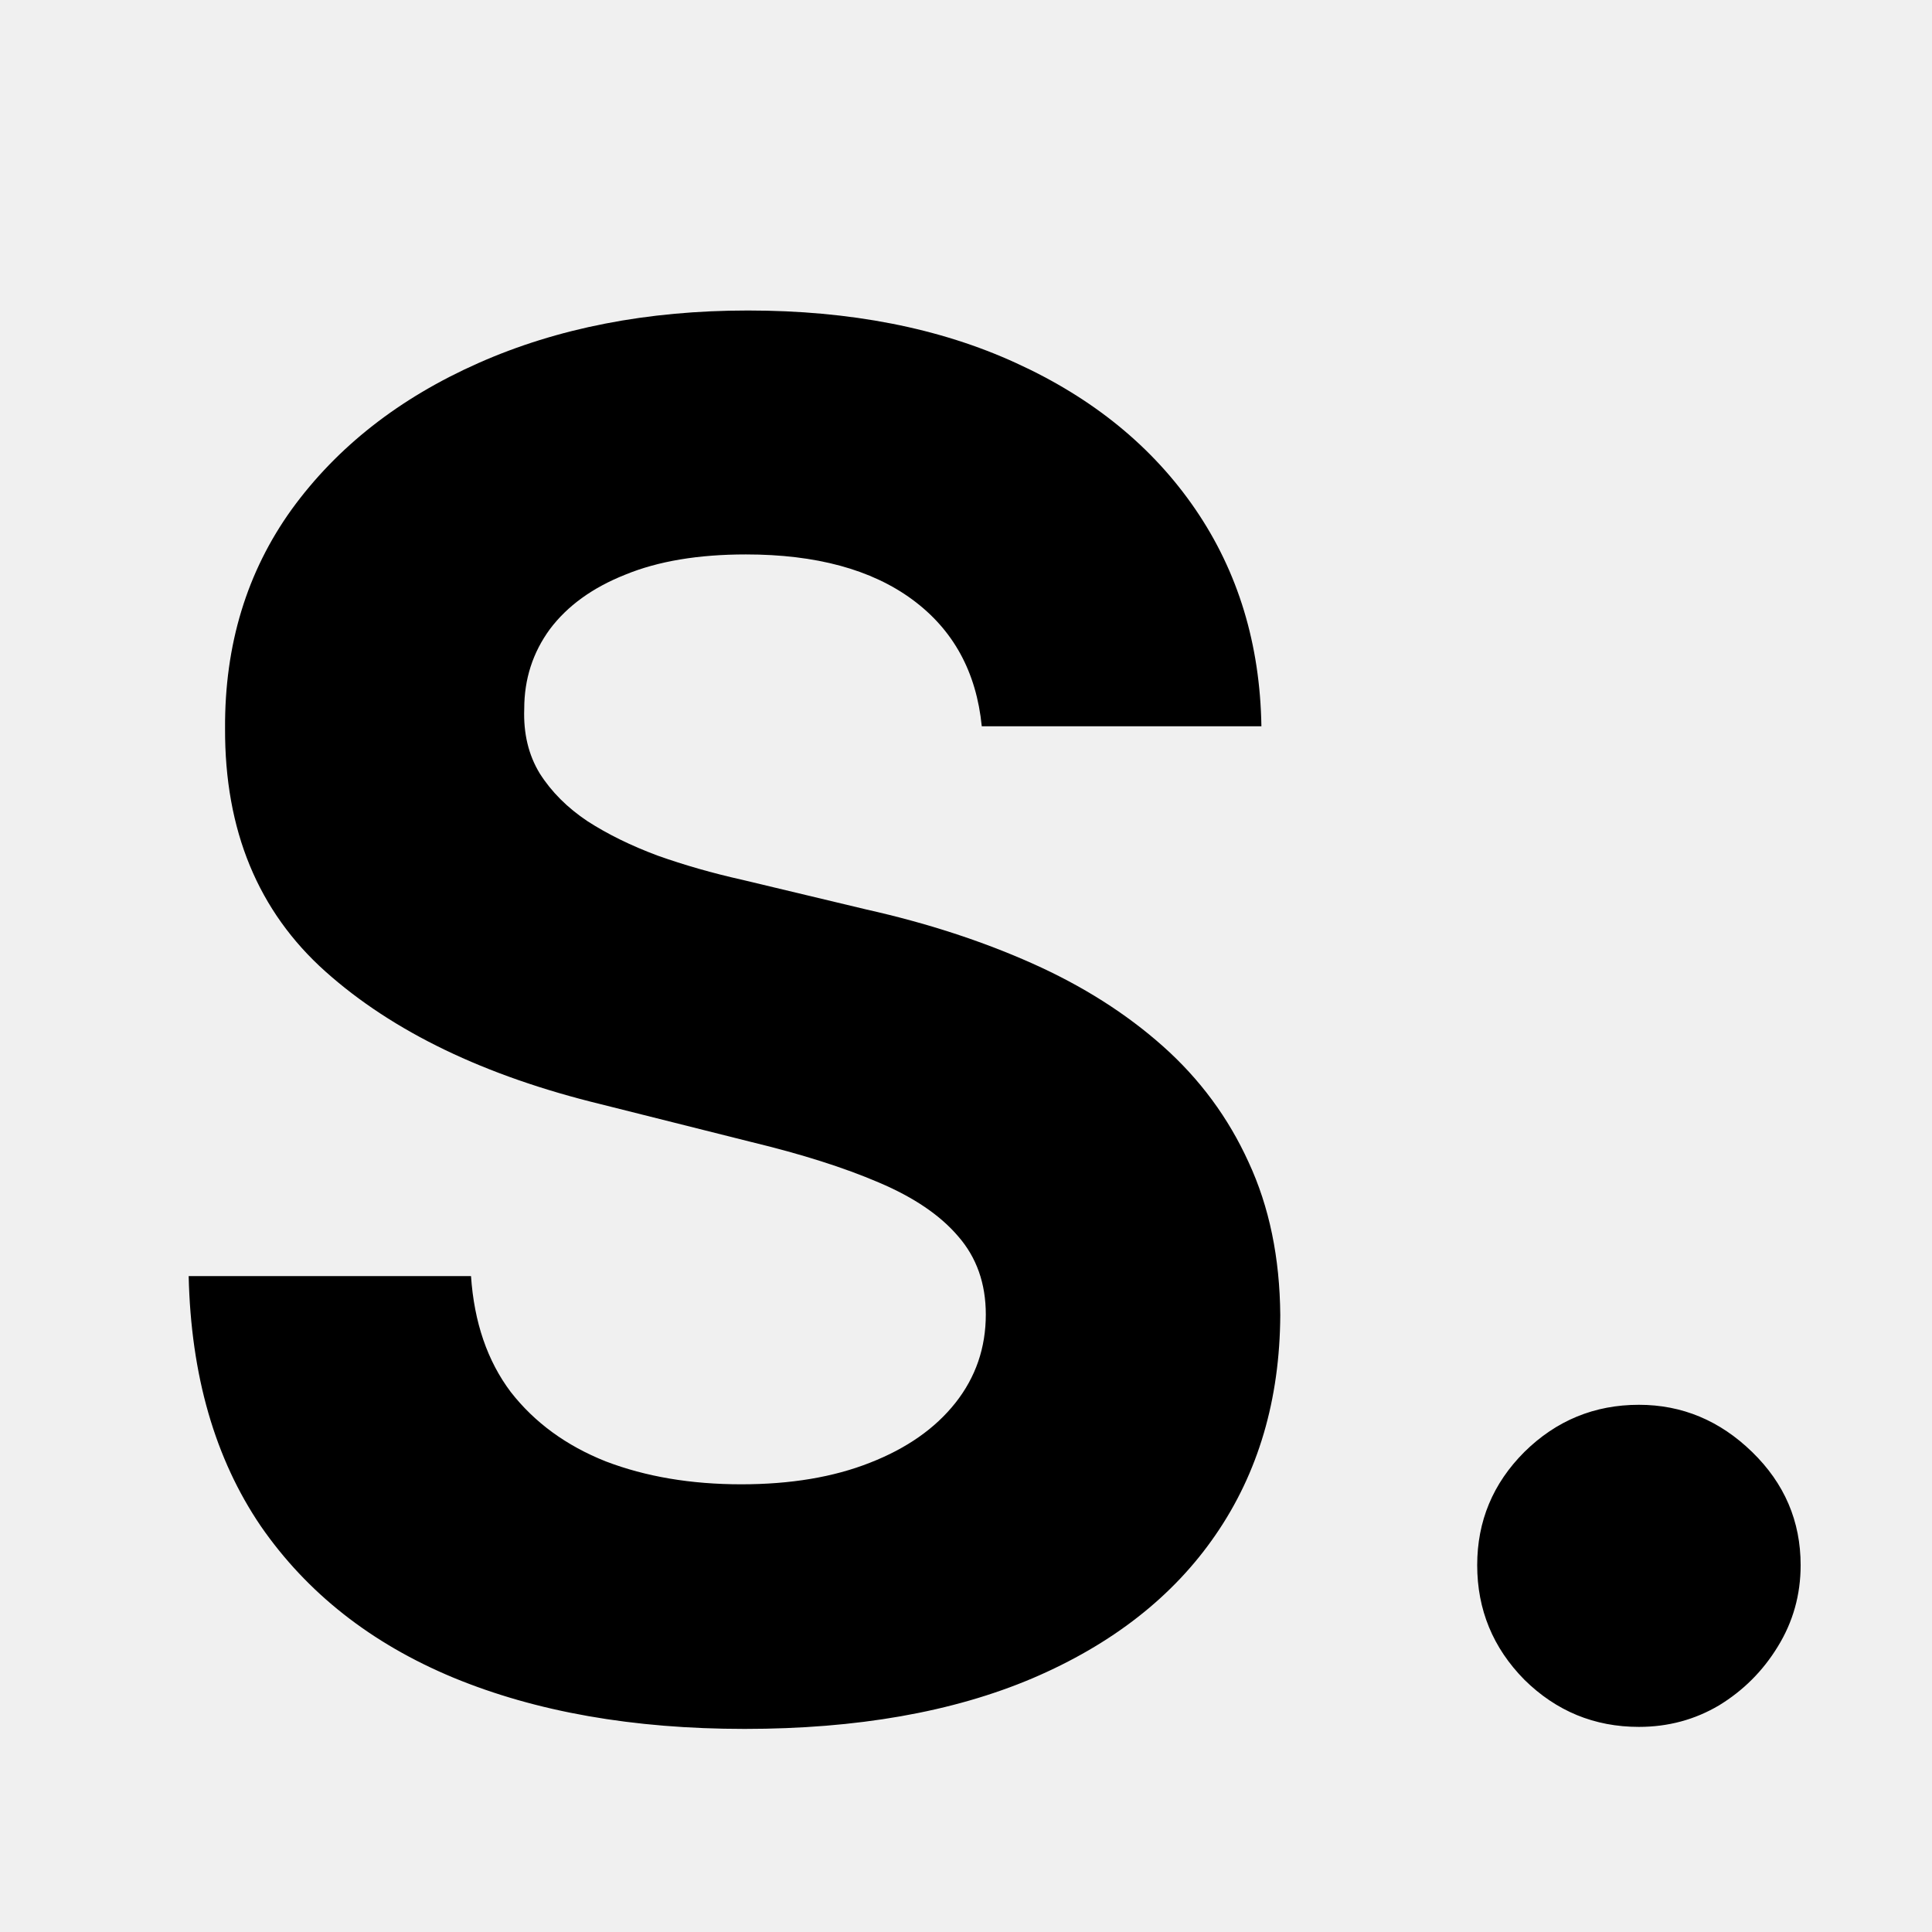
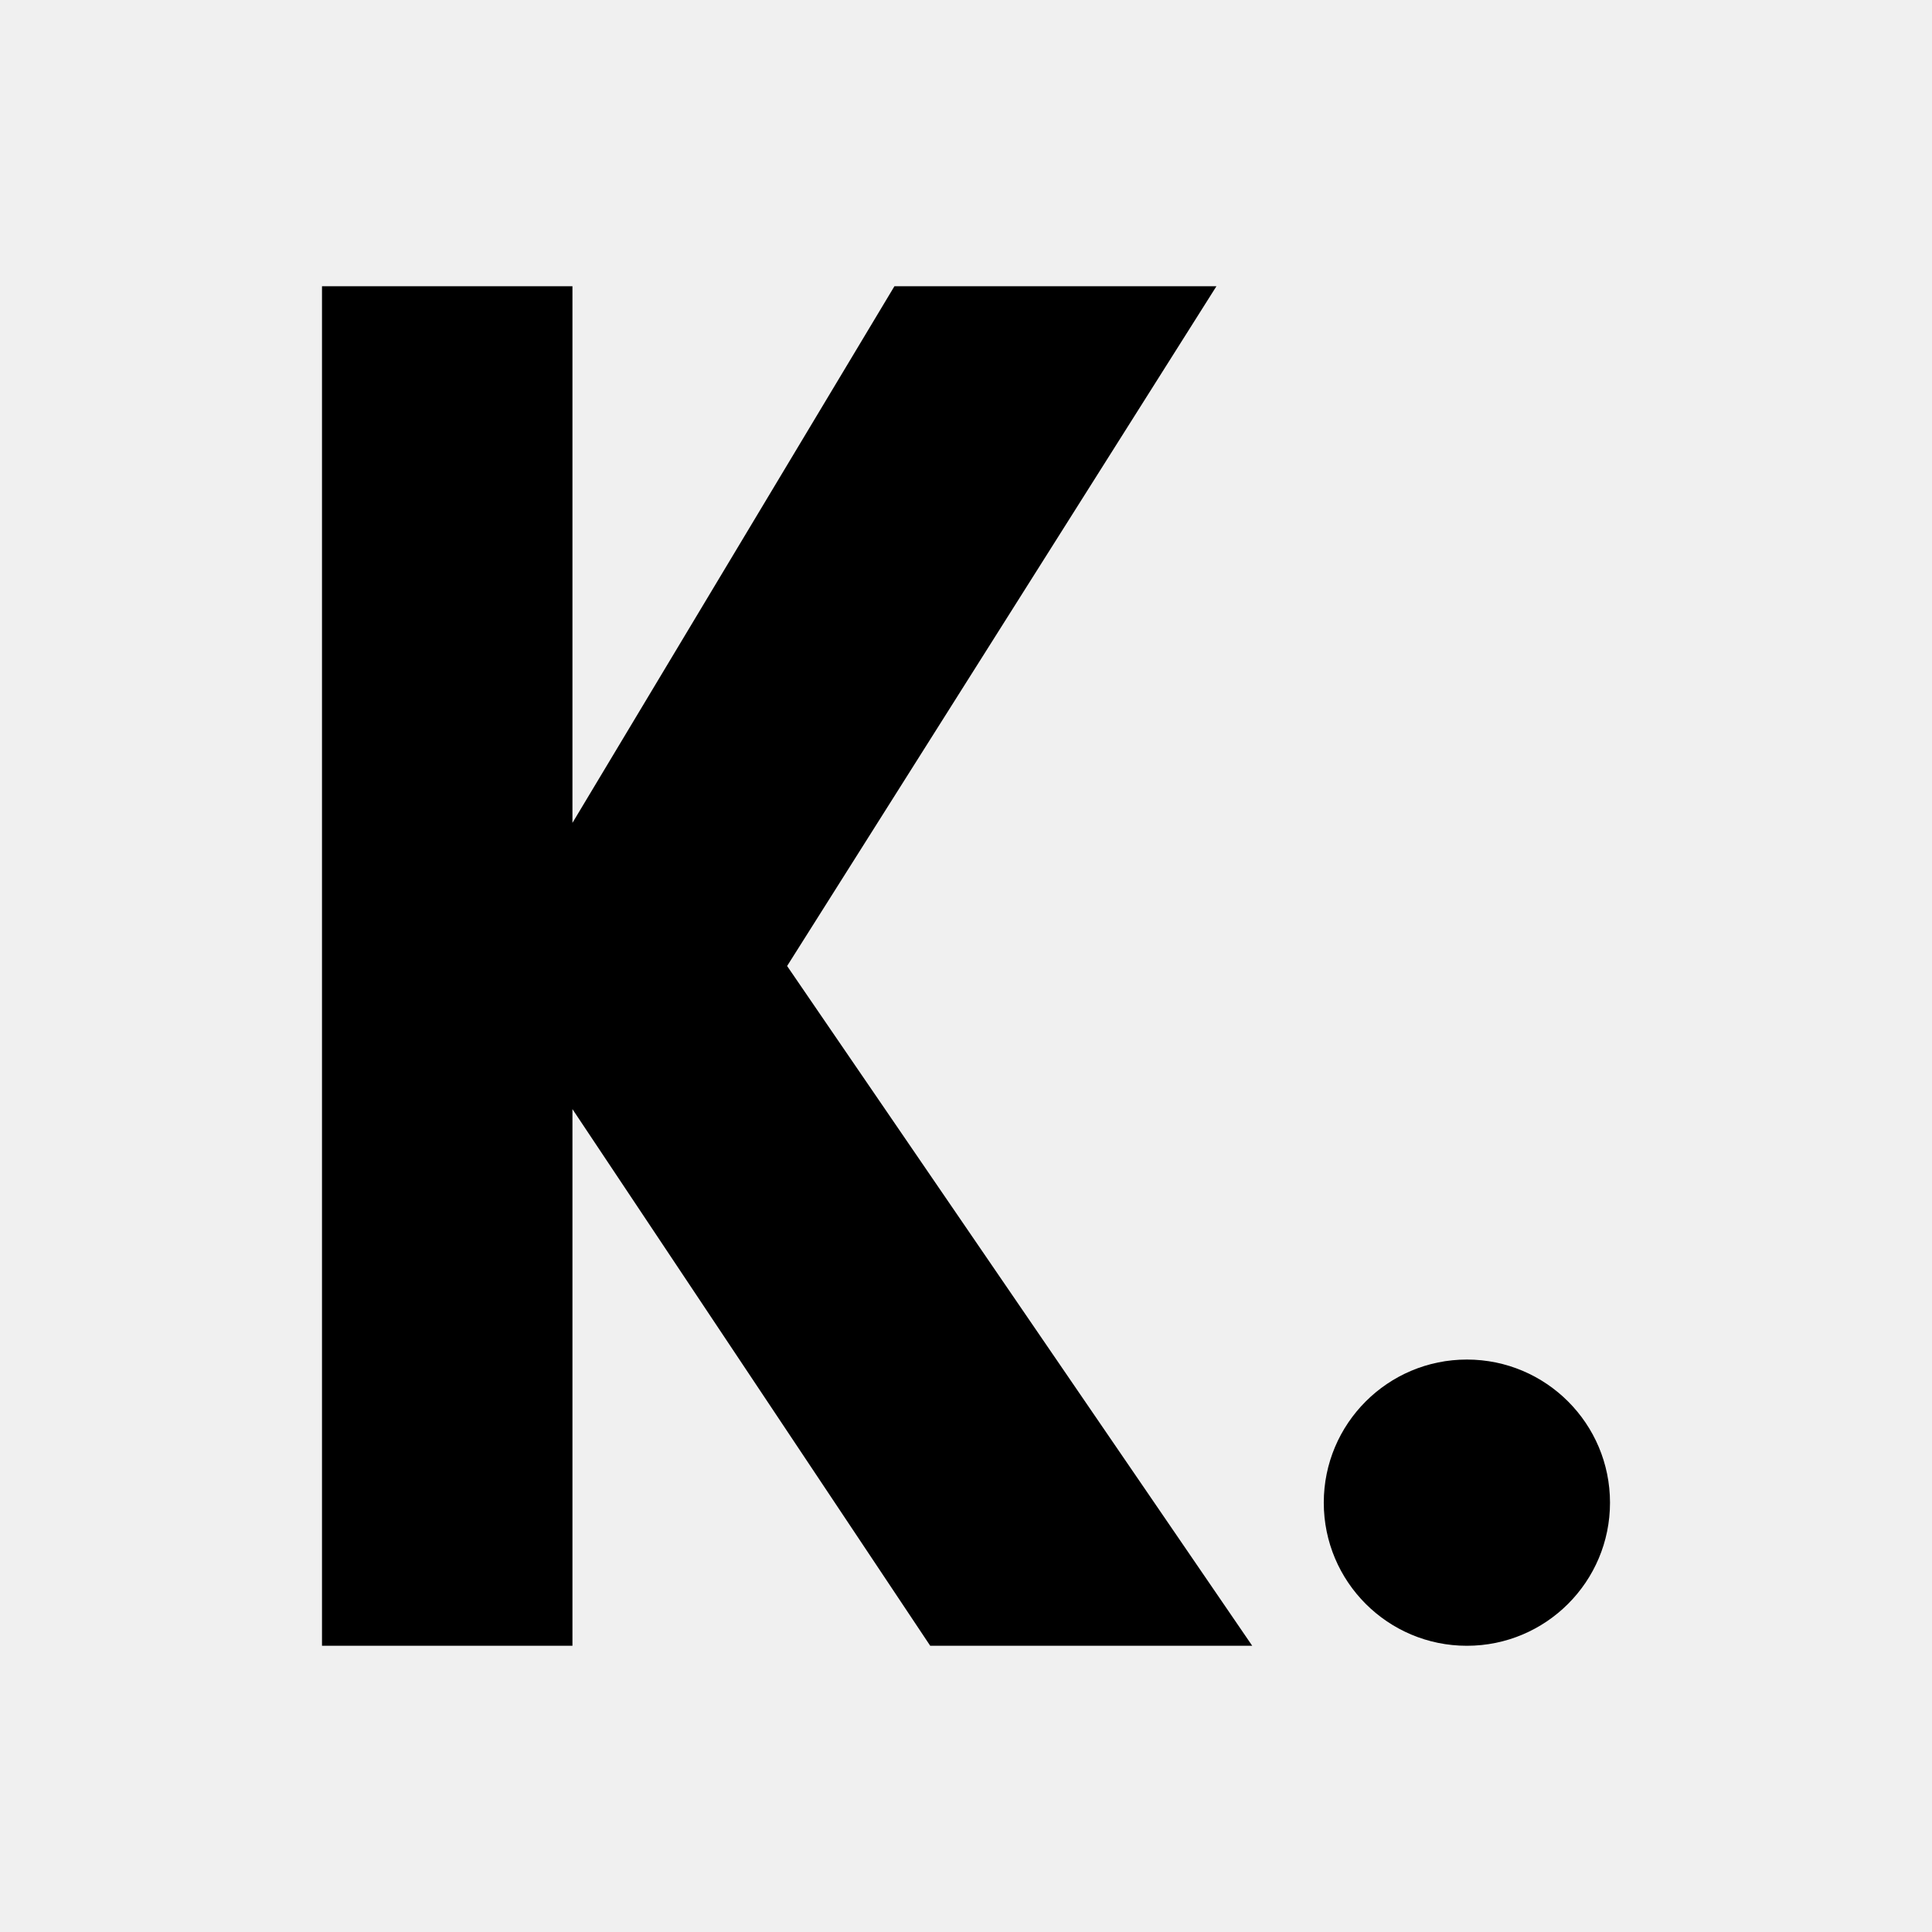
- <svg xmlns="http://www.w3.org/2000/svg" width="1024" height="1024" fill="none">
-   <path class="dynamic" d="M520.357 384.929C517.5 356.119 505.238 333.738 483.571 317.786C461.905 301.833 432.5 293.857 395.357 293.857C370.119 293.857 348.81 297.429 331.429 304.571C314.048 311.476 300.714 321.119 291.429 333.5C282.381 345.881 277.857 359.929 277.857 375.643C277.381 388.738 280.119 400.167 286.071 409.929C292.262 419.69 300.714 428.143 311.429 435.286C322.143 442.19 334.524 448.262 348.571 453.5C362.619 458.5 377.619 462.786 393.571 466.357L459.286 482.071C491.19 489.214 520.476 498.738 547.143 510.643C573.81 522.548 596.905 537.19 616.429 554.571C635.952 571.952 651.071 592.429 661.786 616C672.738 639.571 678.333 666.595 678.571 697.071C678.333 741.833 666.905 780.643 644.286 813.5C621.905 846.119 589.524 871.476 547.143 889.571C505 907.429 454.167 916.357 394.643 916.357C335.595 916.357 284.167 907.31 240.357 889.214C196.786 871.119 162.738 844.333 138.214 808.857C113.929 773.143 101.19 728.976 100 676.357H249.643C251.31 700.881 258.333 721.357 270.714 737.786C283.333 753.976 300.119 766.238 321.071 774.571C342.262 782.667 366.19 786.714 392.857 786.714C419.048 786.714 441.786 782.905 461.071 775.286C480.595 767.667 495.714 757.071 506.429 743.5C517.143 729.929 522.5 714.333 522.5 696.714C522.5 680.286 517.619 666.476 507.857 655.286C498.333 644.095 484.286 634.571 465.714 626.714C447.381 618.857 424.881 611.714 398.214 605.286L318.571 585.286C256.905 570.286 208.214 546.833 172.5 514.929C136.786 483.024 119.048 440.048 119.286 386C119.048 341.714 130.833 303.024 154.643 269.929C178.69 236.833 211.667 211 253.571 192.429C295.476 173.857 343.095 164.571 396.429 164.571C450.714 164.571 498.095 173.857 538.571 192.429C579.286 211 610.952 236.833 633.571 269.929C656.19 303.024 667.857 341.357 668.571 384.929H520.357ZM868.661 915.286C845.089 915.286 824.851 906.952 807.946 890.286C791.28 873.381 782.946 853.143 782.946 829.571C782.946 806.238 791.28 786.238 807.946 769.571C824.851 752.905 845.089 744.571 868.661 744.571C891.518 744.571 911.518 752.905 928.661 769.571C945.804 786.238 954.375 806.238 954.375 829.571C954.375 845.286 950.327 859.69 942.232 872.786C934.375 885.643 924.018 896 911.161 903.857C898.304 911.476 884.137 915.286 868.661 915.286Z" />
+ <svg xmlns="http://www.w3.org/2000/svg" width="1024" height="1024" viewBox="0 0 1080 1080" fill="none">
+   <path class="dynamic" d="M180 160 L180 920 L320 920 L320 620 L520 920 L700 920 L440 540 L680 160 L500 160 L320 460 L320 160 Z" />
+   <circle class="dynamic" cx="820" cy="840" r="80" />
  <style>
- 		path.dynamic { fill: #000000; }@media (prefers-color-scheme: dark) {path.dynamic { fill:
- 		#FFFFFF; }}
- 	</style>
+     .dynamic { fill: #000000; }
+     @media (prefers-color-scheme: dark) { .dynamic { fill: #FFFFFF; } }
+   </style>
</svg>
